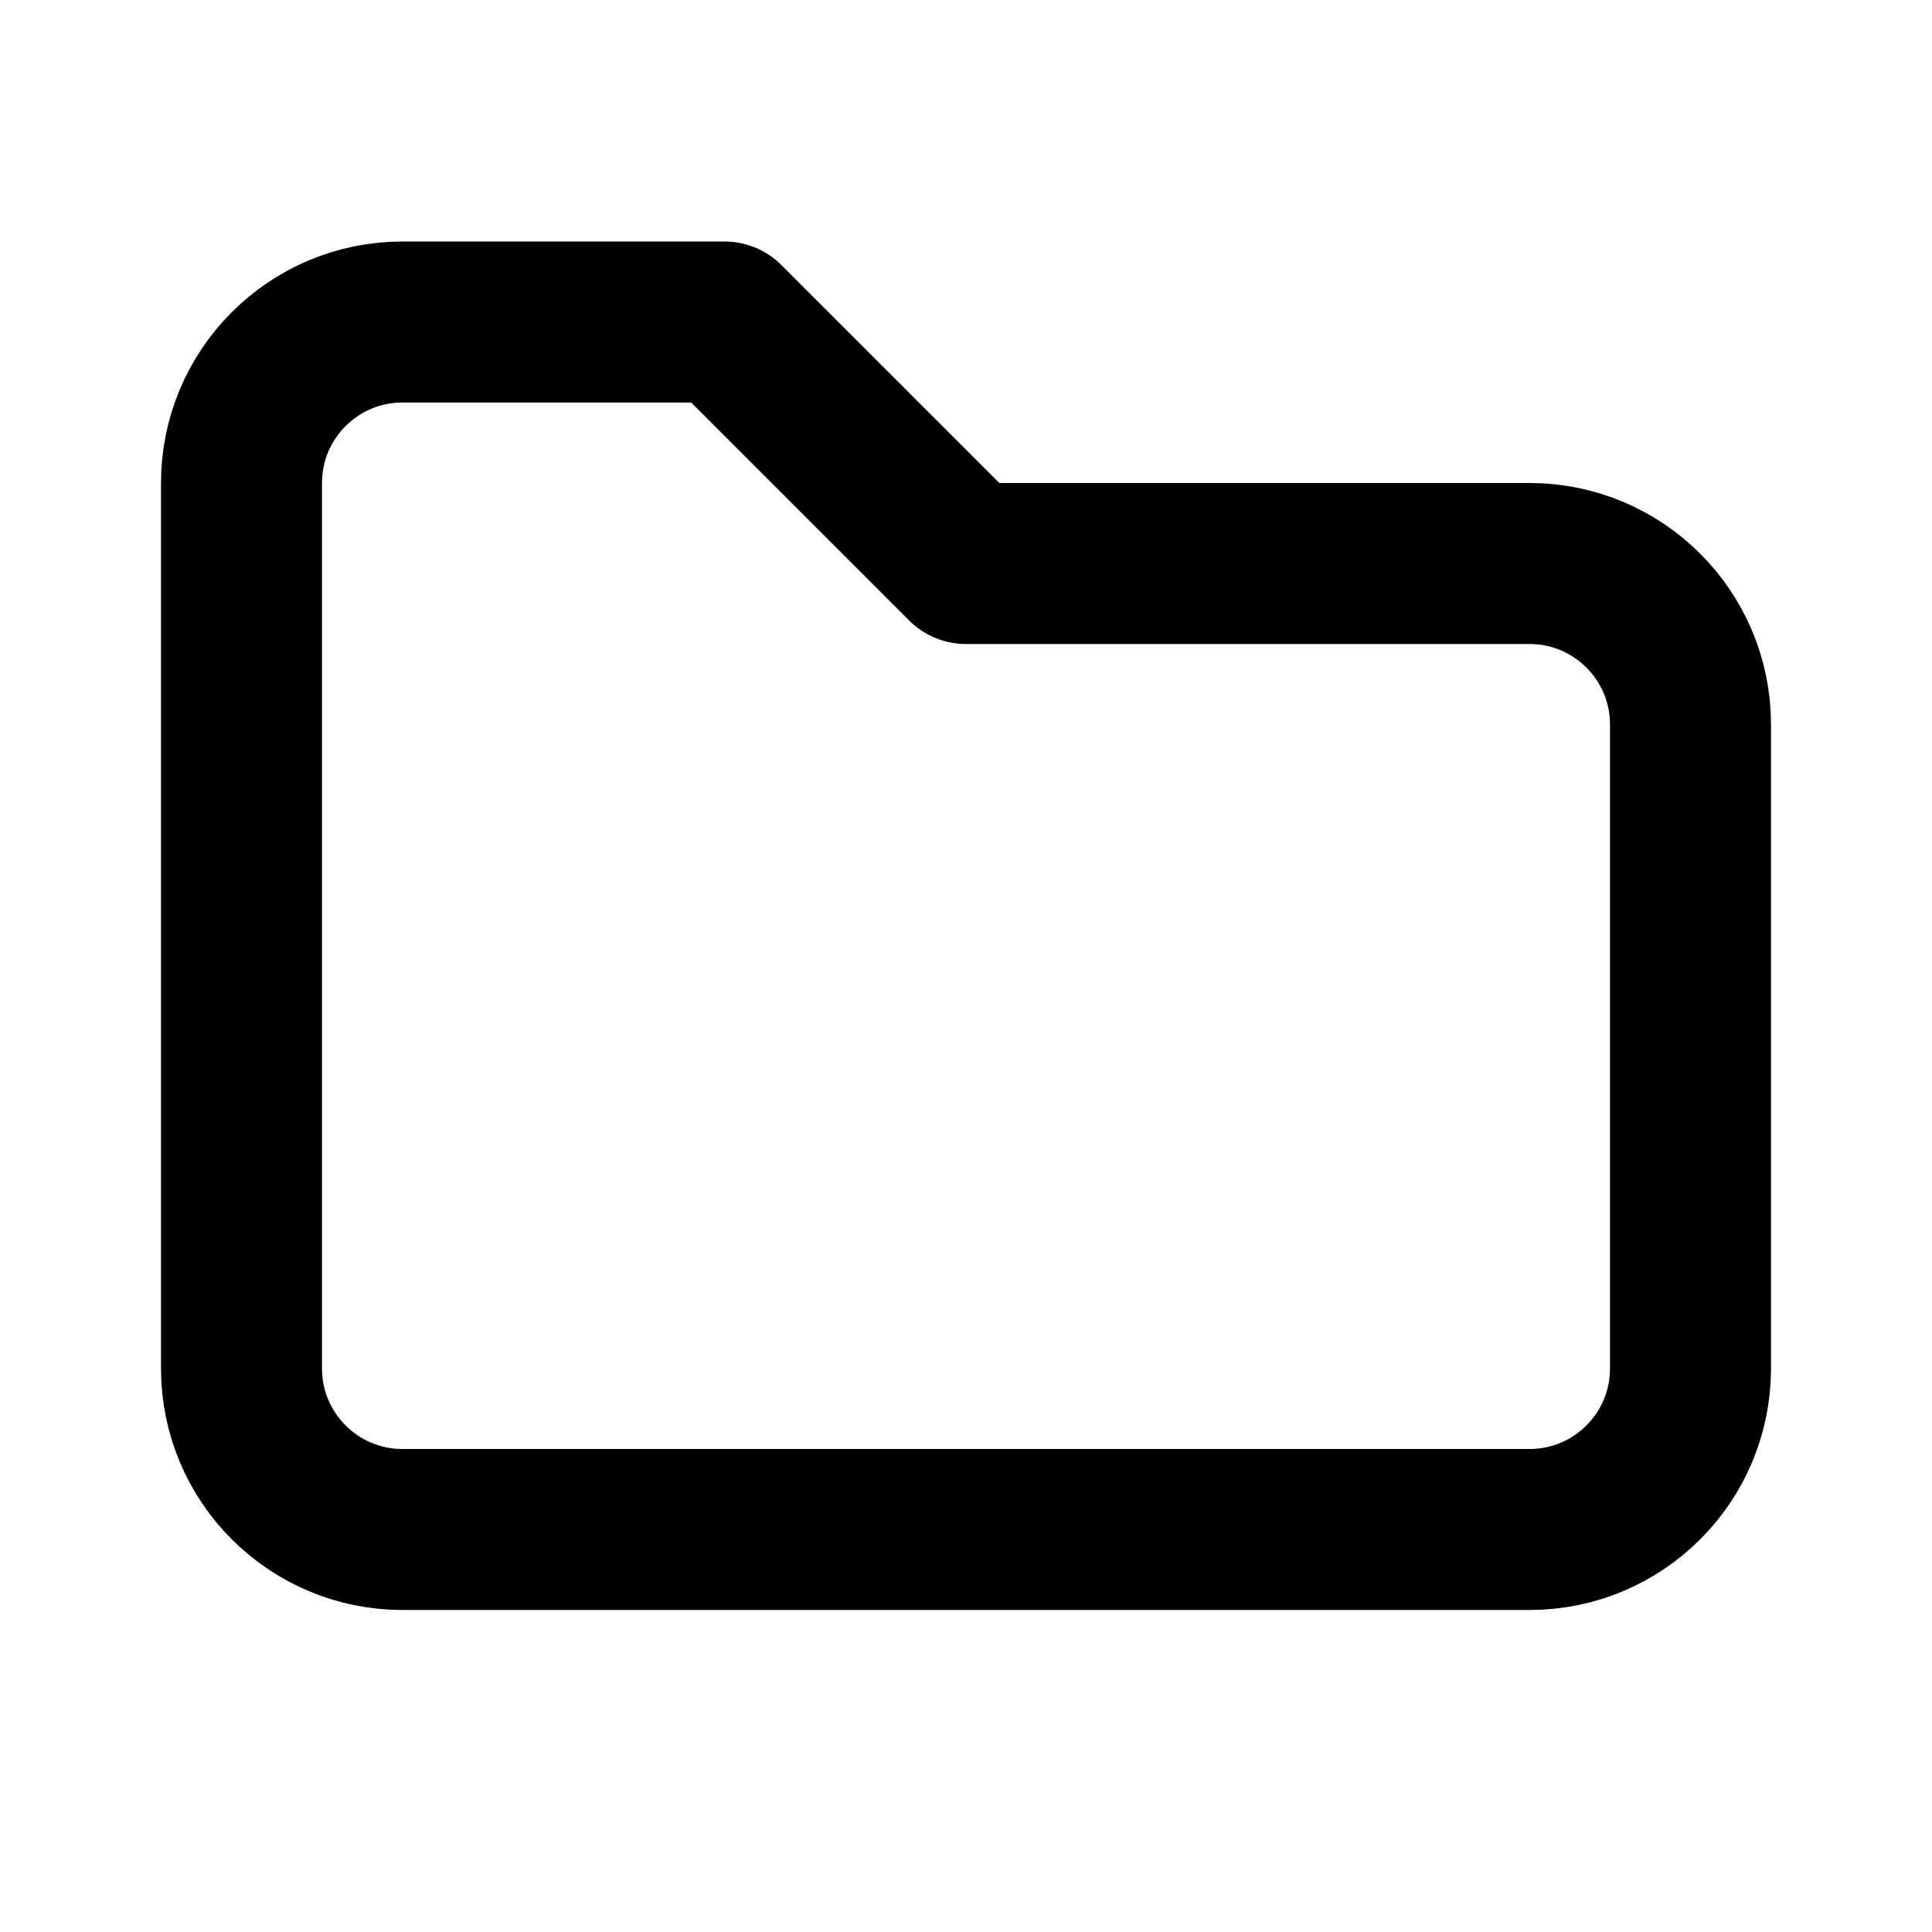
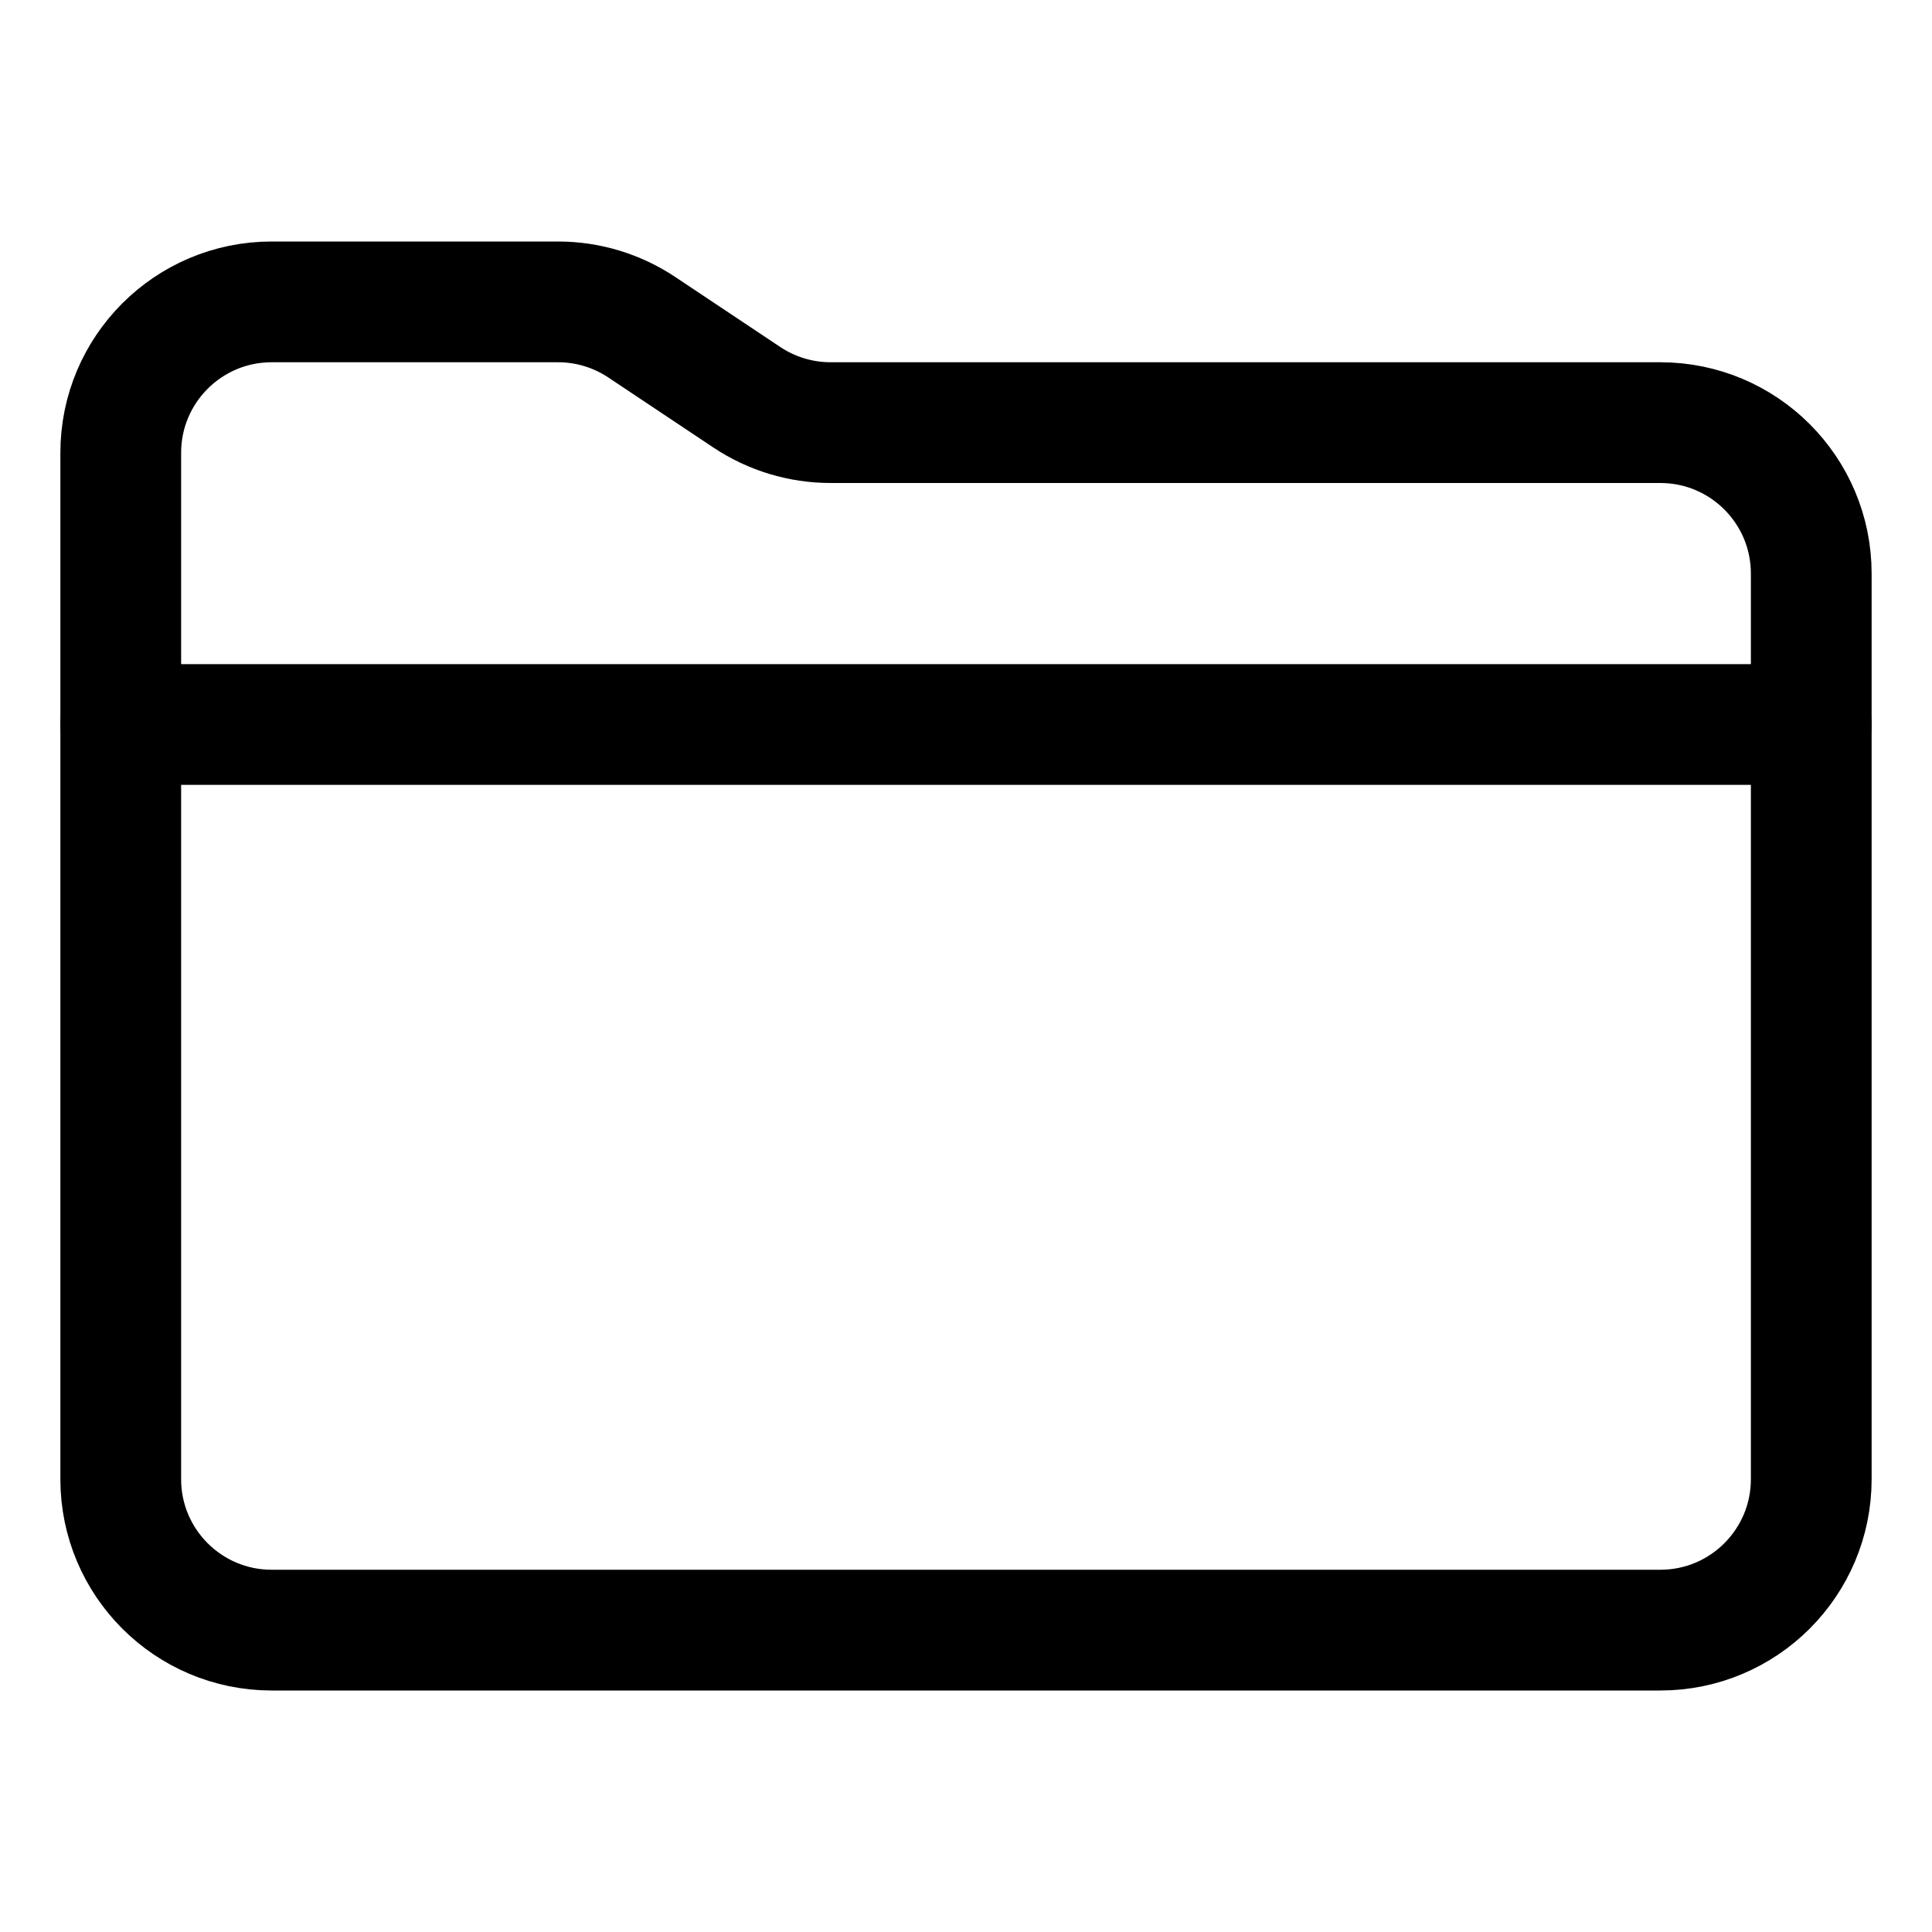
- <svg xmlns="http://www.w3.org/2000/svg" width="24" height="24" viewBox="0 0 24 24" fill="none" stroke="currentColor" stroke-width="2" stroke-linecap="round" stroke-linejoin="round">
-   <path d="M5 4h4l3 3h7a2 2 0 0 1 2 2v8a2 2 0 0 1 -2 2h-14a2 2 0 0 1 -2 -2v-11a2 2 0 0 1 2 -2" />
+ <svg xmlns="http://www.w3.org/2000/svg" width="512" height="512" viewBox="0 0 512 512">
+   <path d="M440,432H72a40,40,0,0,1-40-40V120A40,40,0,0,1,72,80h75.89a40,40,0,0,1,22.19,6.72l27.84,18.56A40,40,0,0,0,220.11,112H440a40,40,0,0,1,40,40V392A40,40,0,0,1,440,432Z" style="fill:none;stroke:#000;stroke-linecap:round;stroke-linejoin:round;stroke-width:32px" />
+   <line x1="32" y1="192" x2="480" y2="192" style="fill:none;stroke:#000;stroke-linecap:round;stroke-linejoin:round;stroke-width:32px" />
</svg>
